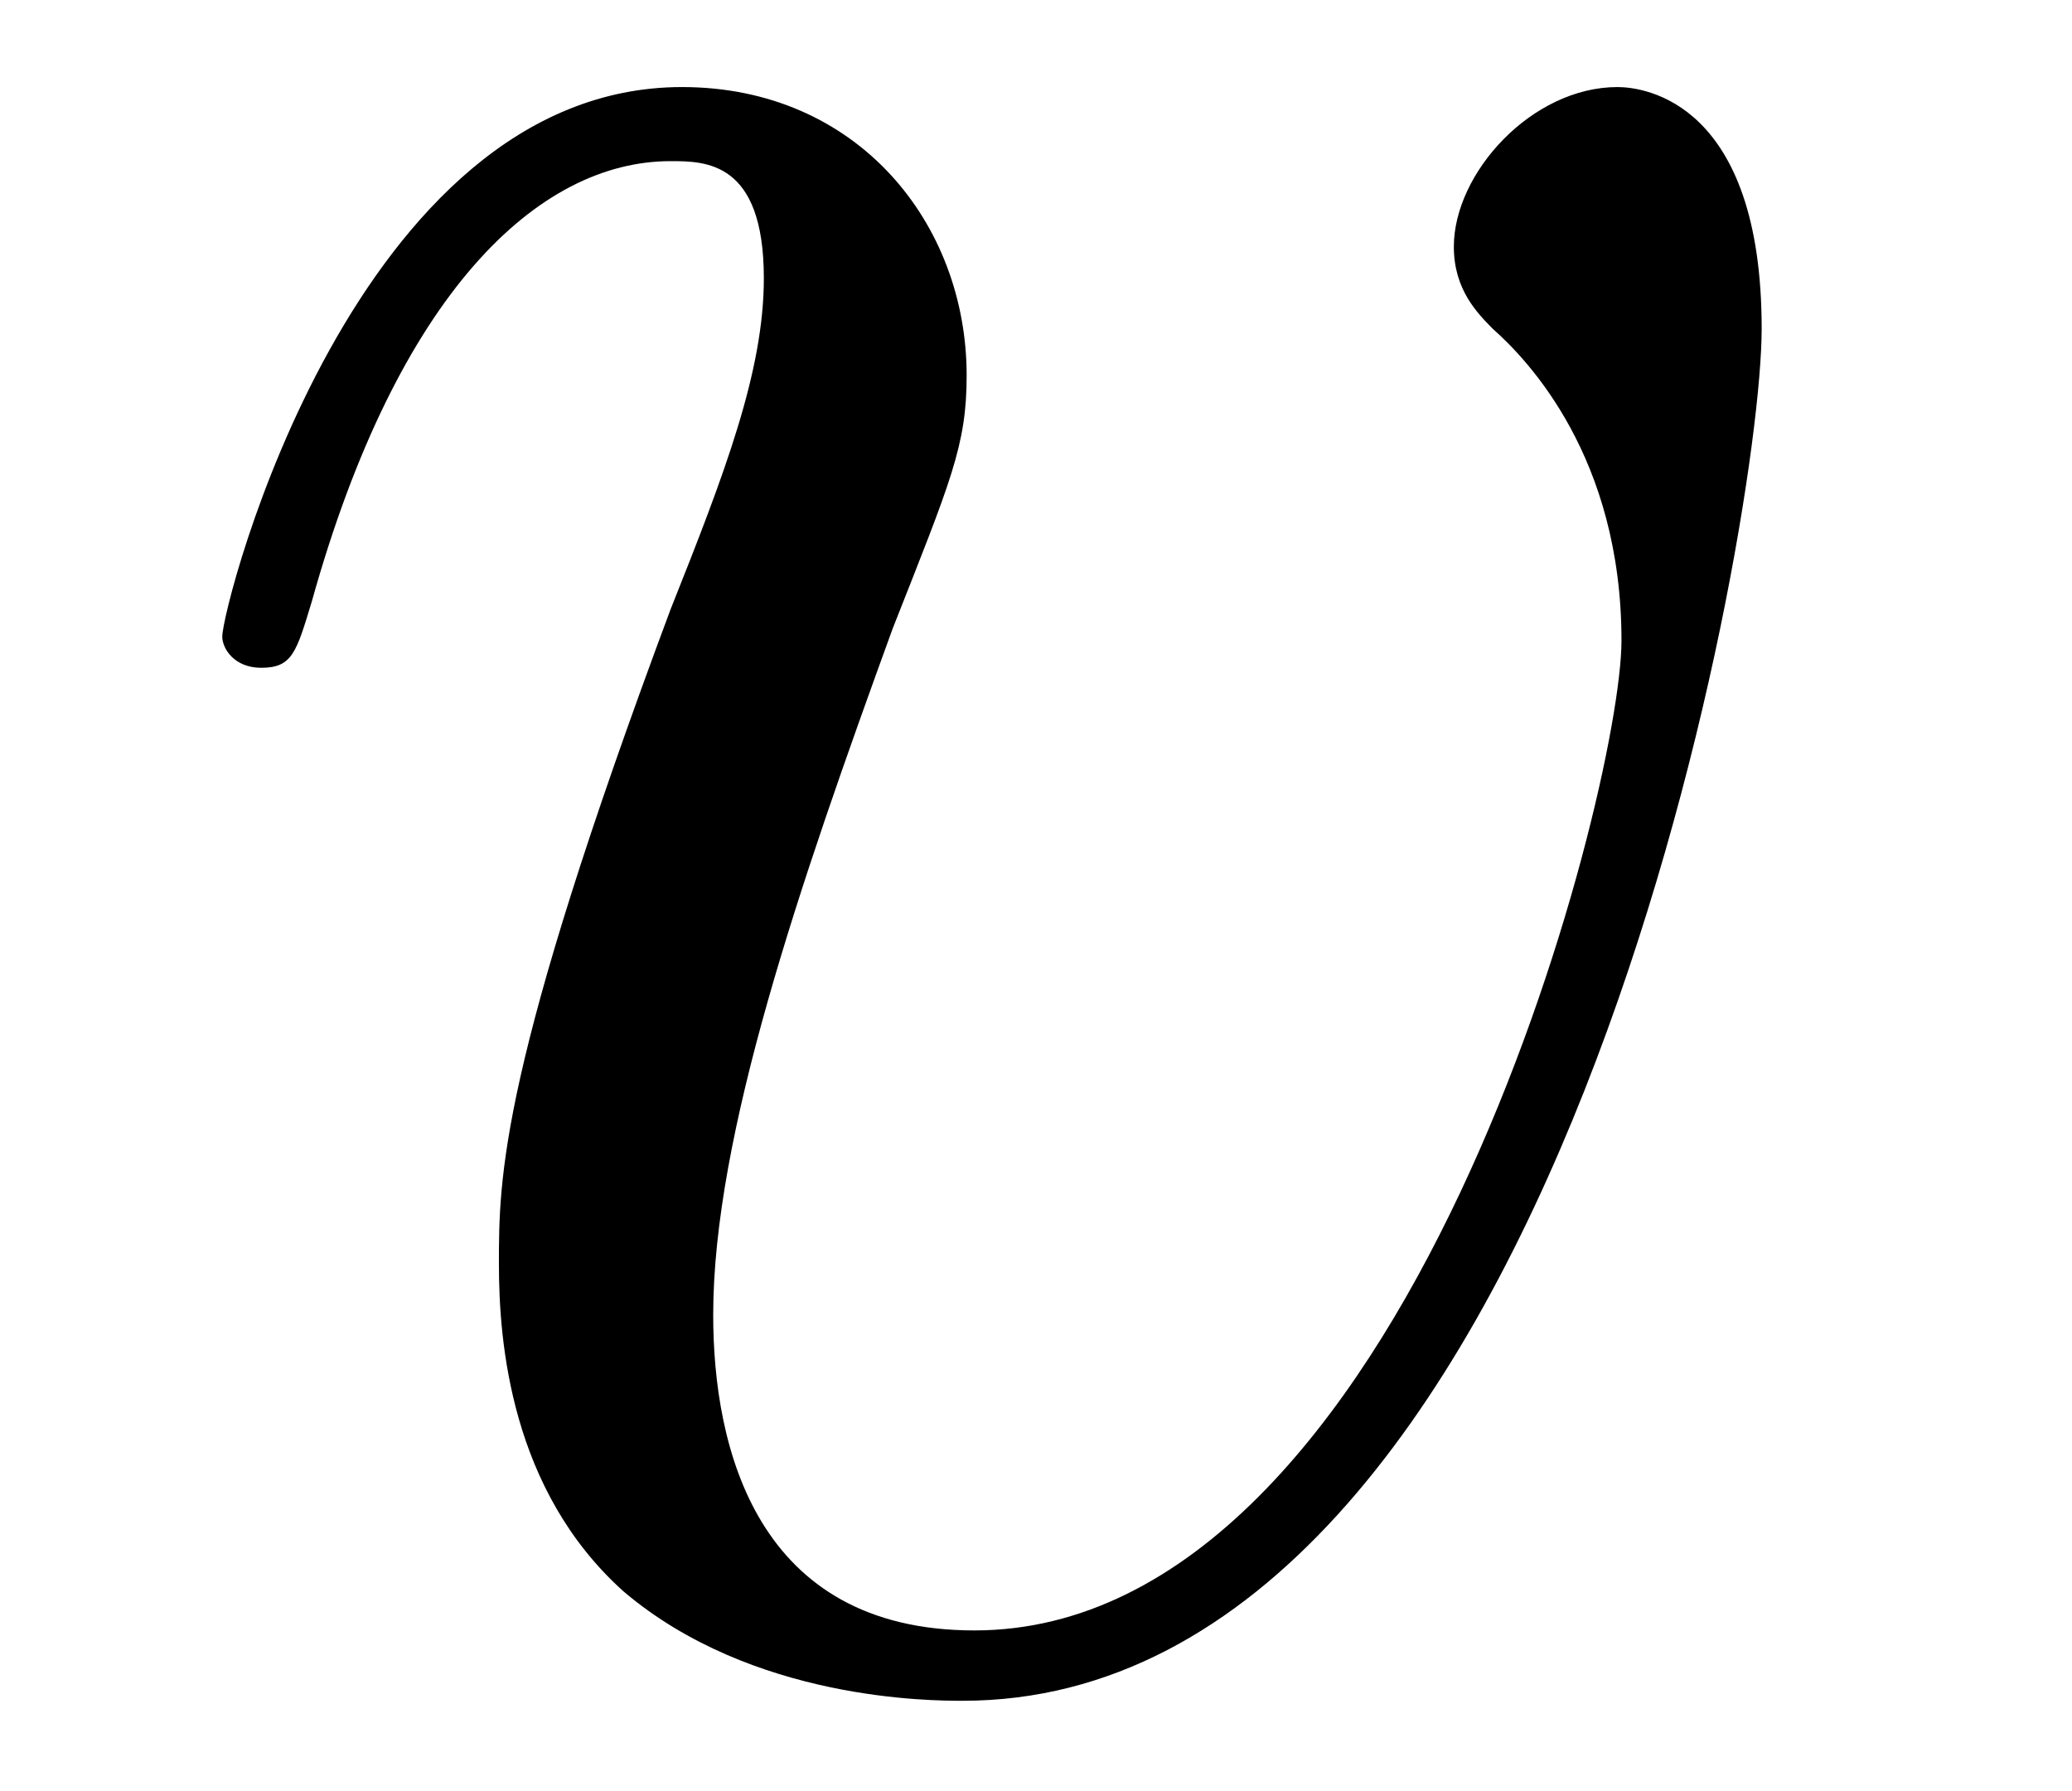
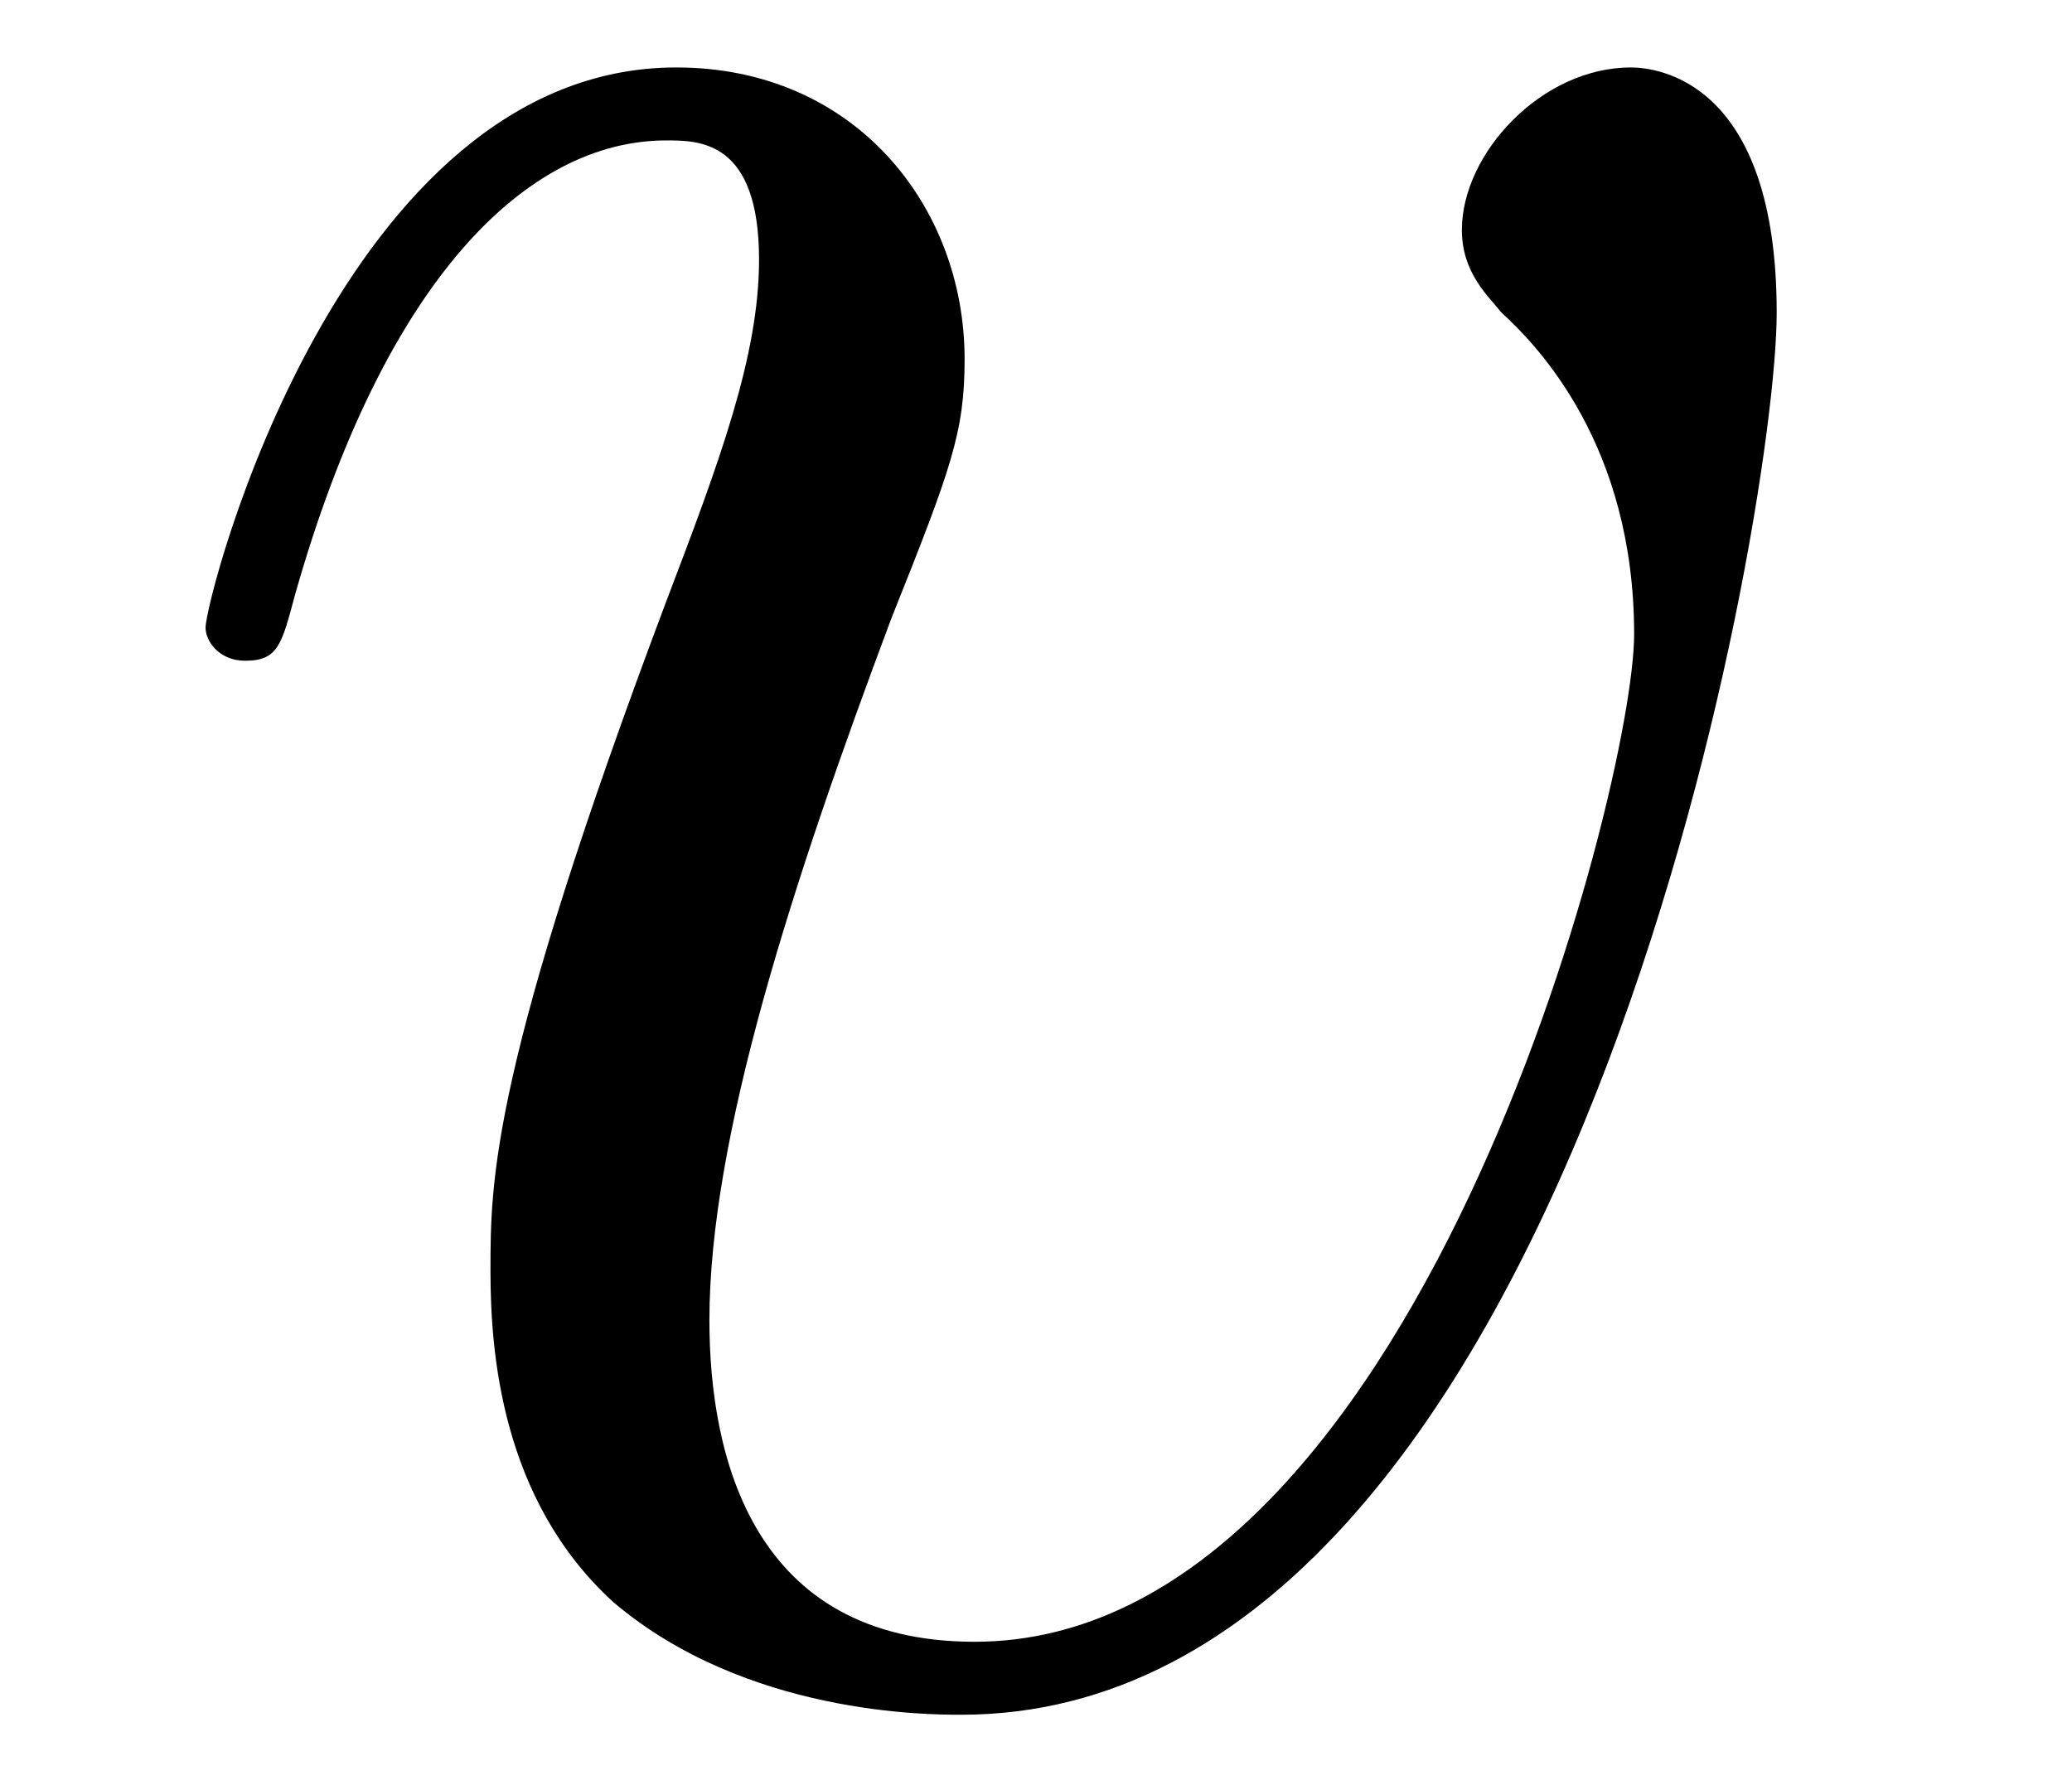
- <svg xmlns="http://www.w3.org/2000/svg" xmlns:xlink="http://www.w3.org/1999/xlink" viewBox="0 0 8.306 7.177" version="1.2">
+ <svg xmlns="http://www.w3.org/2000/svg" xmlns:xlink="http://www.w3.org/1999/xlink" viewBox="0 0 9.767 8.412" version="1.2">
  <defs>
    <g>
      <symbol overflow="visible" id="glyph0-0">
        <path style="stroke:none;" d="" />
      </symbol>
      <symbol overflow="visible" id="glyph0-1">
-         <path style="stroke:none;" d="M 6.562 -5.359 C 6.562 -6.266 6.094 -6.328 5.984 -6.328 C 5.641 -6.328 5.328 -5.984 5.328 -5.688 C 5.328 -5.516 5.422 -5.422 5.484 -5.359 C 5.625 -5.234 6 -4.844 6 -4.109 C 6 -3.5 5.141 -0.141 3.406 -0.141 C 2.531 -0.141 2.359 -0.875 2.359 -1.406 C 2.359 -2.125 2.703 -3.125 3.078 -4.156 C 3.312 -4.75 3.375 -4.891 3.375 -5.172 C 3.375 -5.781 2.938 -6.328 2.234 -6.328 C 0.922 -6.328 0.391 -4.25 0.391 -4.125 C 0.391 -4.078 0.438 -4 0.547 -4 C 0.672 -4 0.688 -4.062 0.75 -4.266 C 1.094 -5.5 1.656 -6.031 2.188 -6.031 C 2.328 -6.031 2.562 -6.031 2.562 -5.562 C 2.562 -5.188 2.406 -4.781 2.188 -4.234 C 1.5 -2.391 1.5 -1.953 1.5 -1.609 C 1.5 -1.297 1.547 -0.703 2 -0.297 C 2.516 0.141 3.234 0.141 3.359 0.141 C 5.734 0.141 6.562 -4.547 6.562 -5.359 Z M 6.562 -5.359 " />
+         <path style="stroke:none;" d="M 7.875 -6.438 C 7.875 -7.531 7.312 -7.594 7.188 -7.594 C 6.766 -7.594 6.391 -7.188 6.391 -6.828 C 6.391 -6.625 6.516 -6.516 6.578 -6.438 C 6.75 -6.281 7.203 -5.812 7.203 -4.922 C 7.203 -4.203 6.172 -0.172 4.094 -0.172 C 3.047 -0.172 2.844 -1.047 2.844 -1.688 C 2.844 -2.547 3.234 -3.75 3.703 -5 C 3.984 -5.703 4.047 -5.875 4.047 -6.219 C 4.047 -6.938 3.531 -7.594 2.688 -7.594 C 1.109 -7.594 0.469 -5.094 0.469 -4.953 C 0.469 -4.891 0.531 -4.797 0.656 -4.797 C 0.812 -4.797 0.828 -4.875 0.891 -5.109 C 1.312 -6.594 1.984 -7.25 2.641 -7.25 C 2.797 -7.25 3.078 -7.25 3.078 -6.688 C 3.078 -6.234 2.891 -5.734 2.641 -5.078 C 1.812 -2.875 1.812 -2.344 1.812 -1.922 C 1.812 -1.547 1.859 -0.844 2.391 -0.359 C 3.016 0.172 3.875 0.172 4.031 0.172 C 6.891 0.172 7.875 -5.453 7.875 -6.438 Z M 7.875 -6.438 " />
      </symbol>
    </g>
+     <clipPath id="clip1">
+       <path d="M 0 0 L 9 0 L 9 8.41 L 0 8.41 Z M 0 0 " />
+     </clipPath>
  </defs>
  <g id="surface1">
-     <g style="fill:rgb(0%,0%,0%);fill-opacity:1;">
-       <use xlink:href="#glyph0-1" x="0.5" y="6.677" />
+     <g clip-path="url(#clip1)" clip-rule="nonzero">
+       <g style="fill:rgb(0%,0%,0%);fill-opacity:1;">
+         <use xlink:href="#glyph0-1" x="0.5" y="7.912" />
+       </g>
    </g>
  </g>
</svg>
